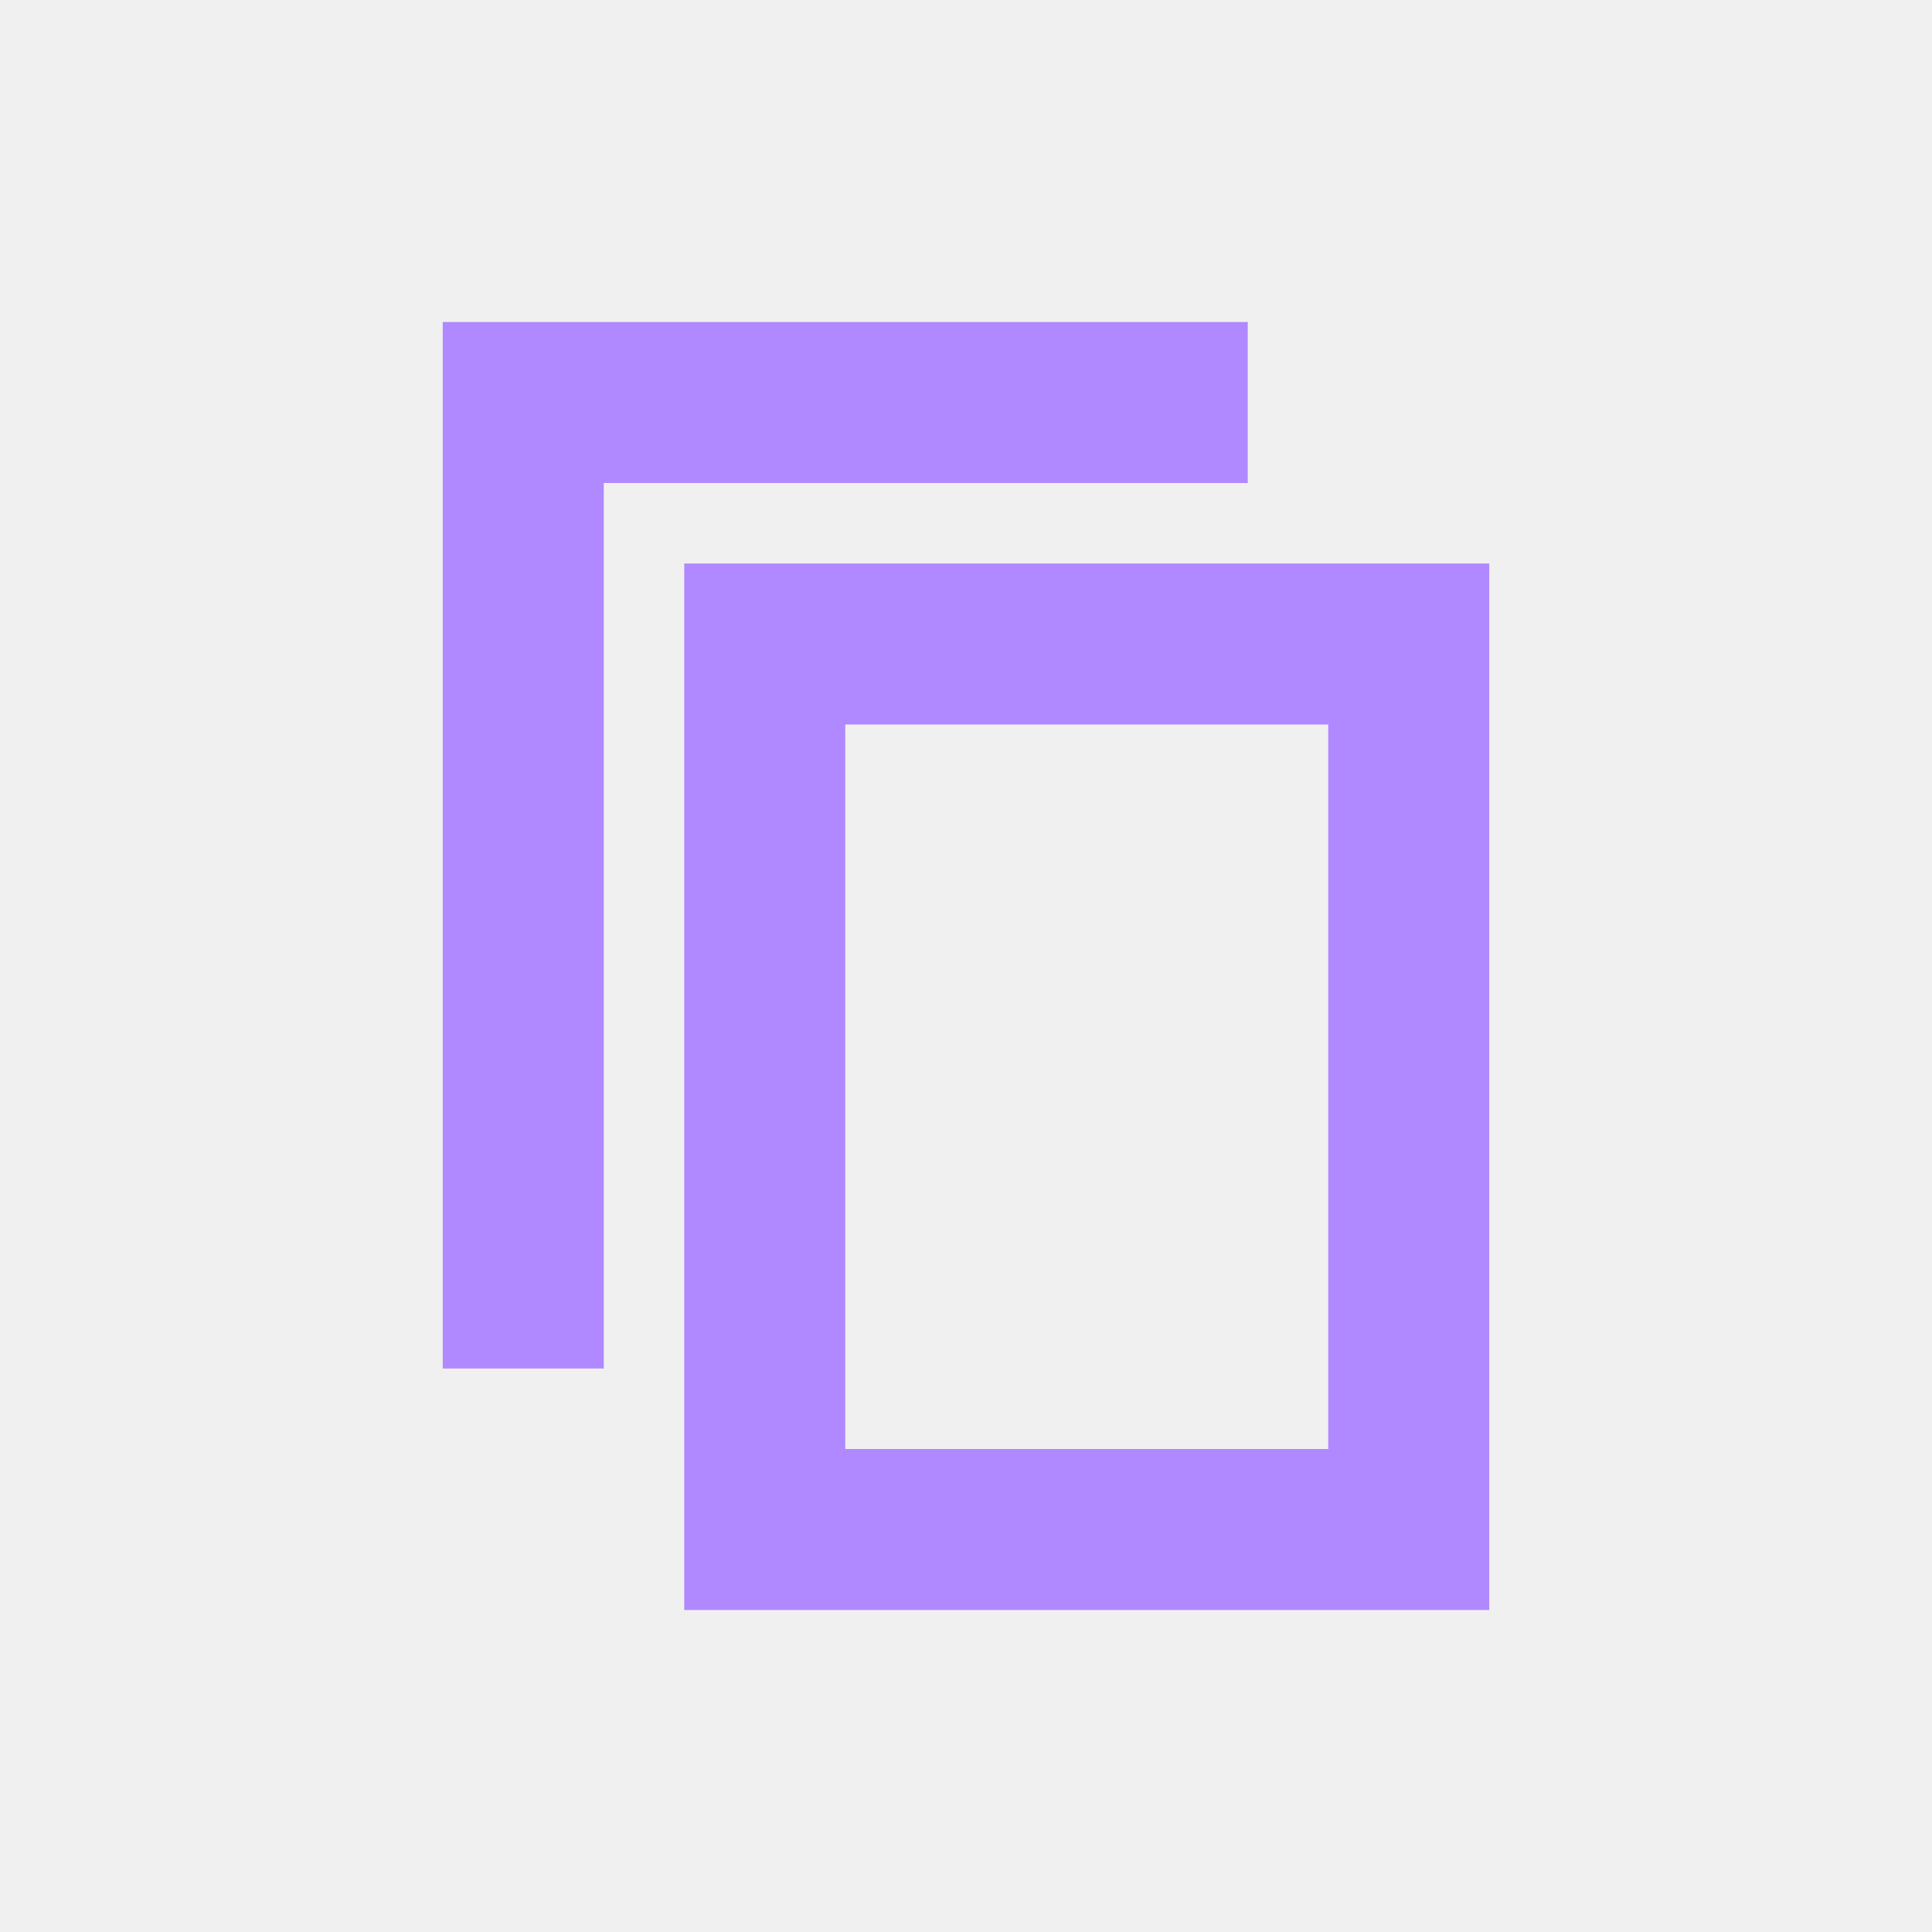
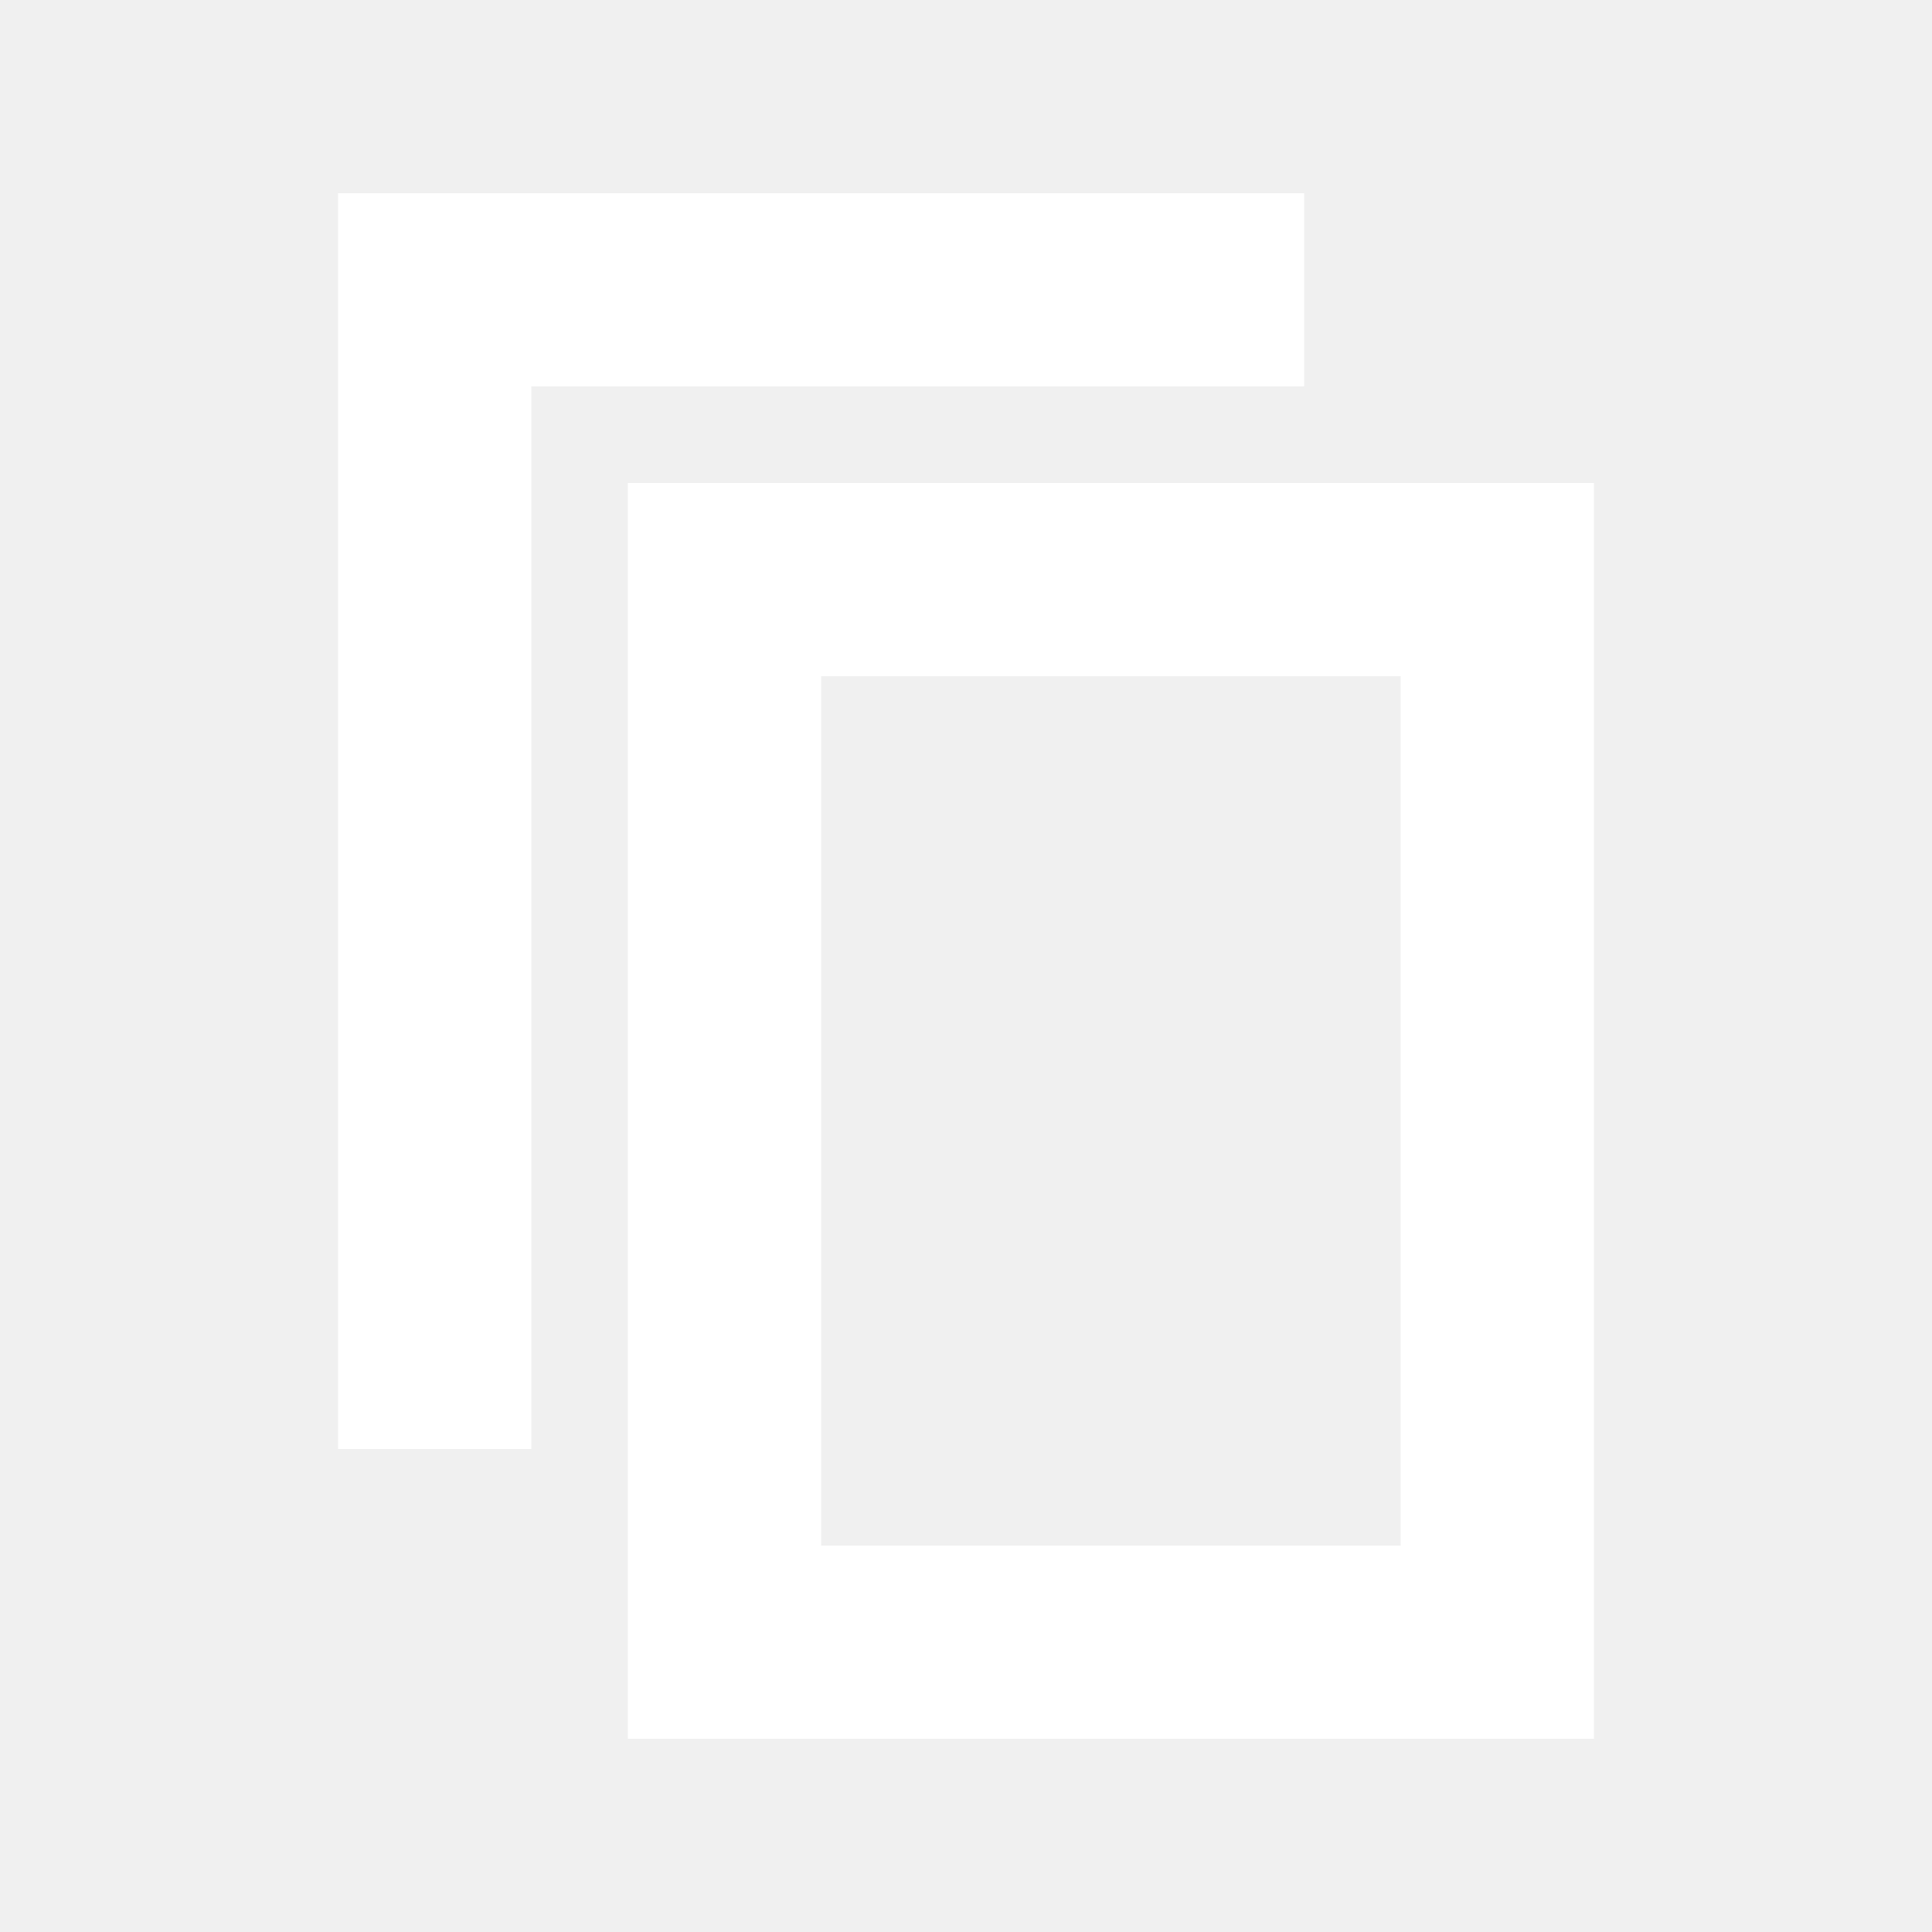
- <svg xmlns="http://www.w3.org/2000/svg" width="24px" height="24px" viewBox="0 0 24 24" version="1.1">
-   <g id="Artboard" stroke="none" stroke-width="1" fill="none" fill-rule="evenodd">
-     <g id="ic-copy-liliac" transform="translate(2, 2)">
-       <g id="Group_8993" transform="translate(3, 2)" fill="#B088FF" fill-rule="nonzero">
+ <svg xmlns="http://www.w3.org/2000/svg" width="20px" height="20px" viewBox="0 0 20 20" version="1.1">
+   <g id="Page-1" stroke="none" stroke-width="1" fill="none" fill-rule="evenodd">
+     <g id="ic-copy-liliac">
+       <g id="Group_8993" transform="translate(3, 2)" fill="#FFFFFF" fill-rule="nonzero">
        <polygon id="Path_18959" points="2.5 13 0.5 13 0.5 0 10.5 0 10.5 2 2.5 2" />
      </g>
      <polygon id="Rectangle_4640" points="0 0 20 0 20 20 0 20" />
-       <g id="Group_8994" transform="translate(6, 5)" fill="#B088FF" fill-rule="nonzero">
+       <g id="Group_8994" transform="translate(6, 5)" fill="#FFFFFF" fill-rule="nonzero">
        <path d="M10.5,13 L0.5,13 L0.5,0 L10.5,0 L10.5,13 Z M2.5,11 L8.5,11 L8.5,2 L2.5,2 L2.5,11 Z" id="Path_18960" />
      </g>
    </g>
  </g>
</svg>
